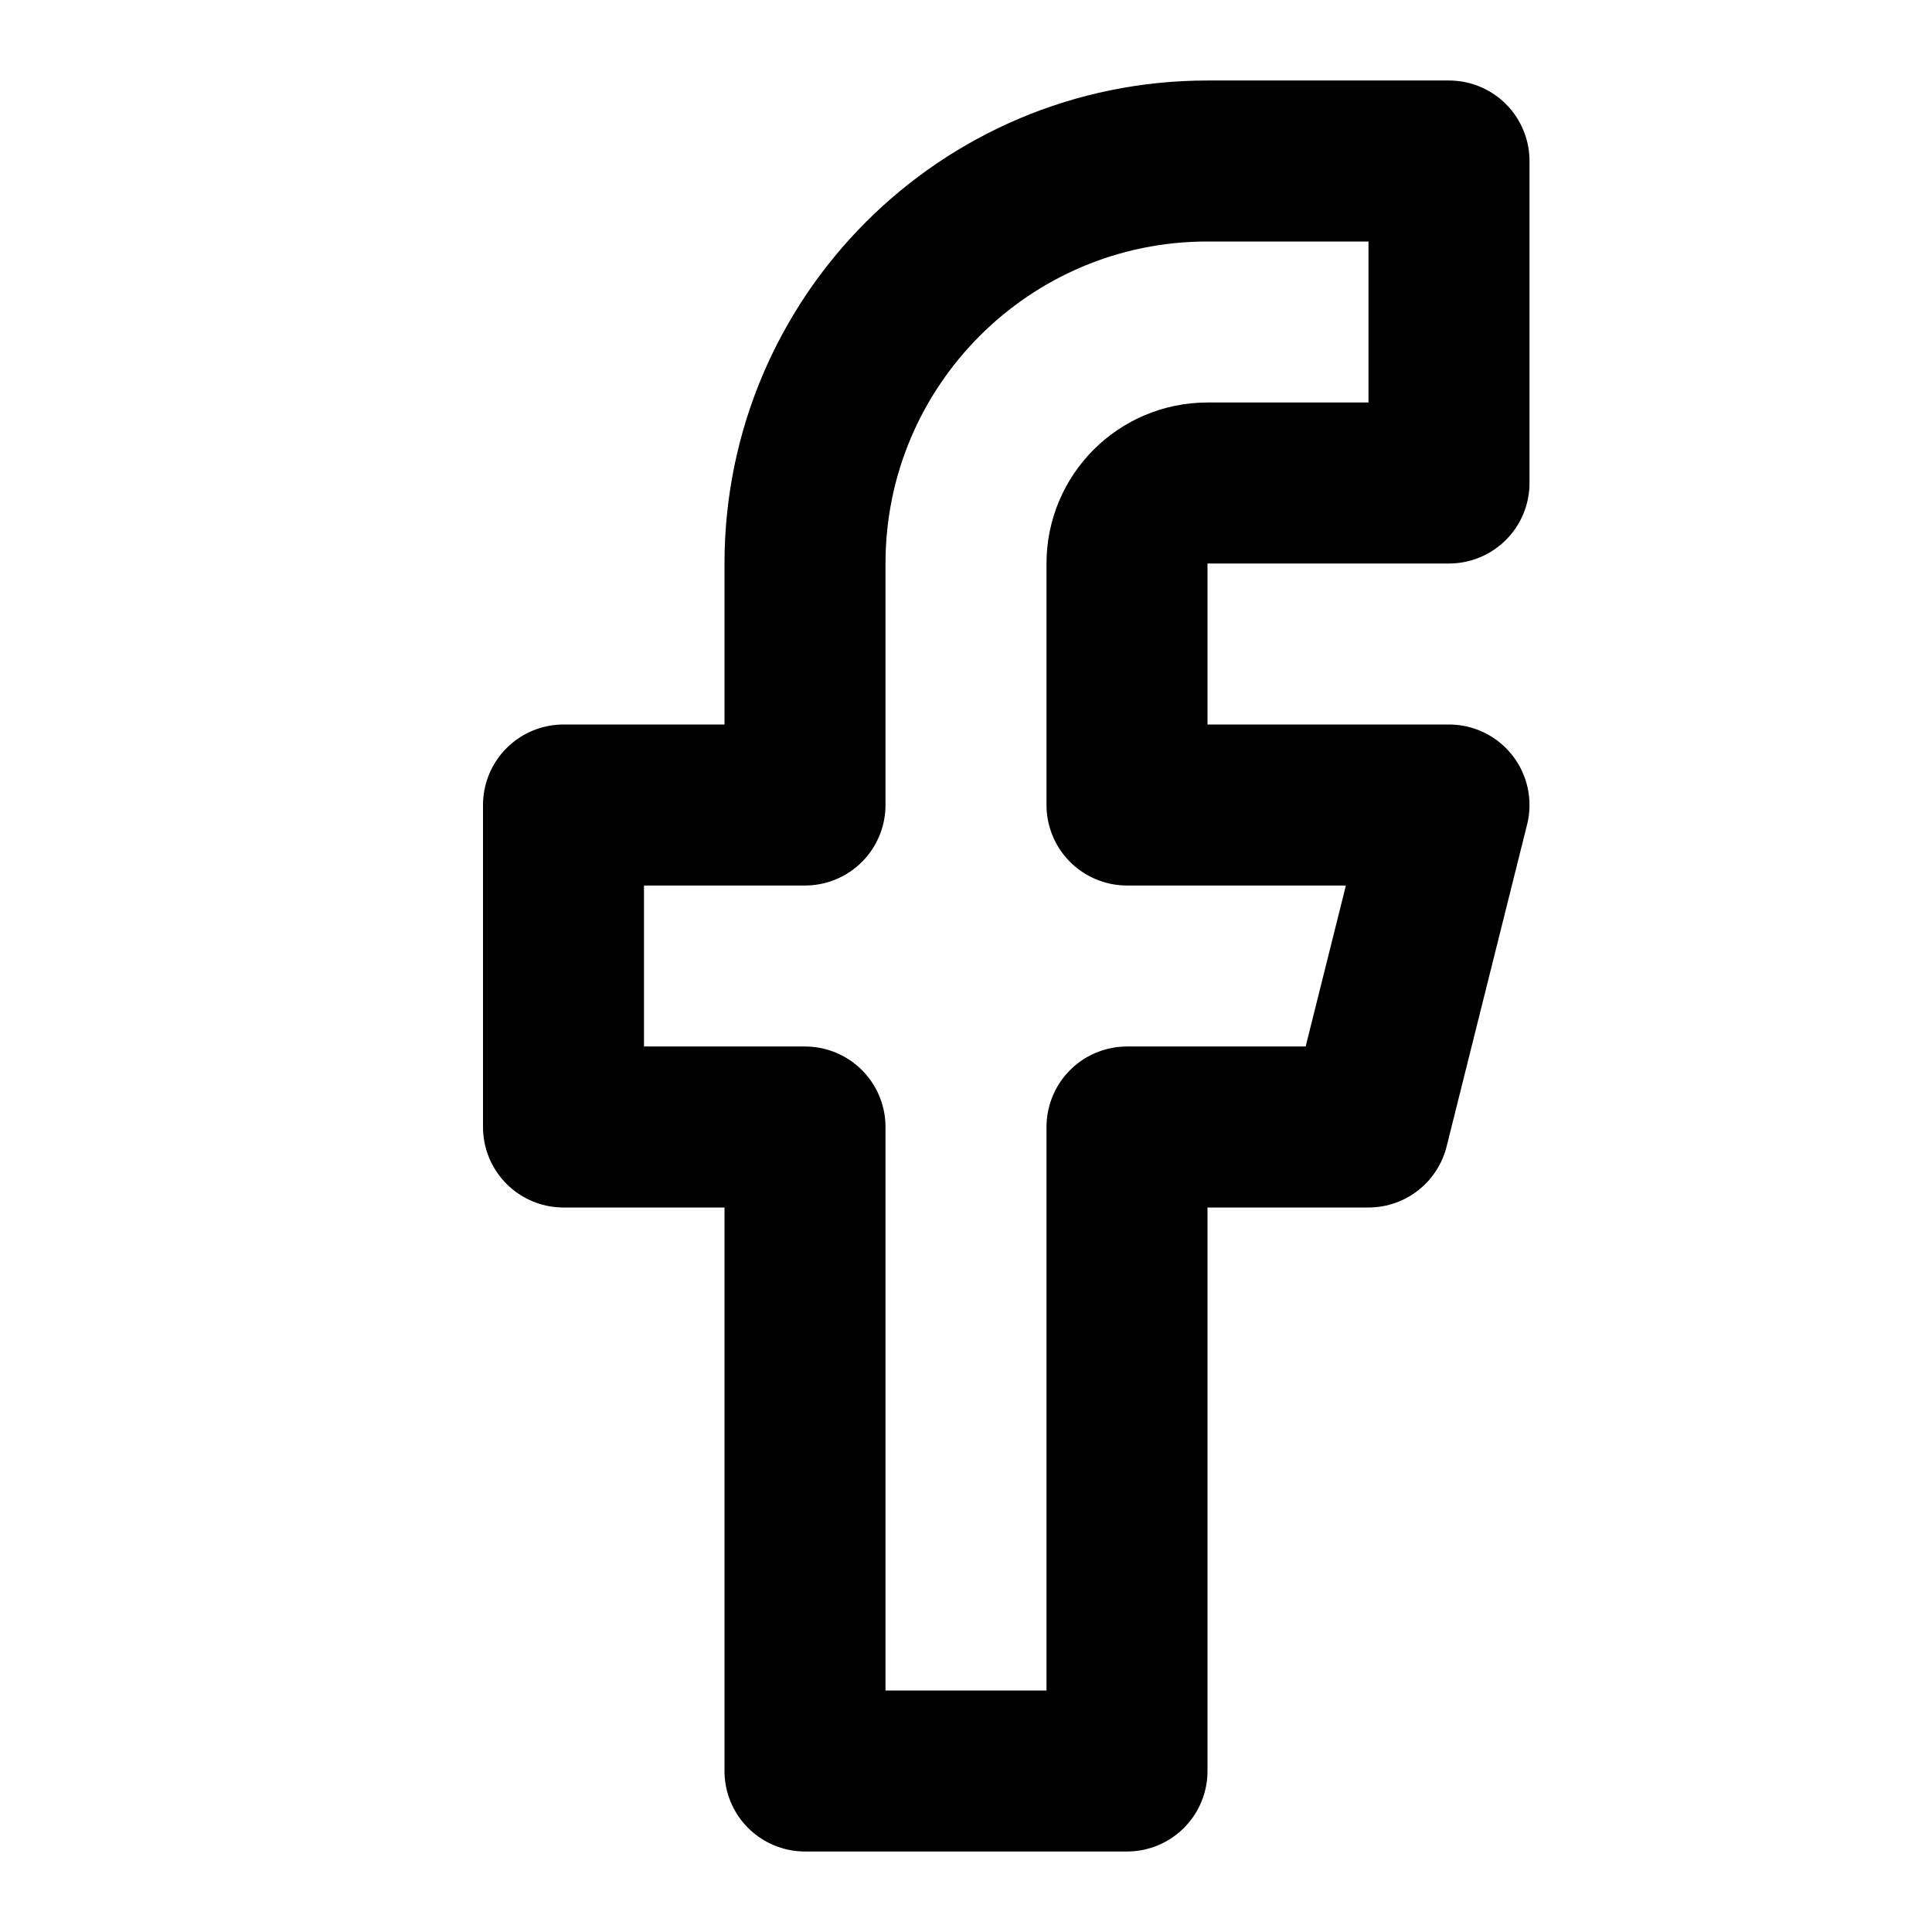
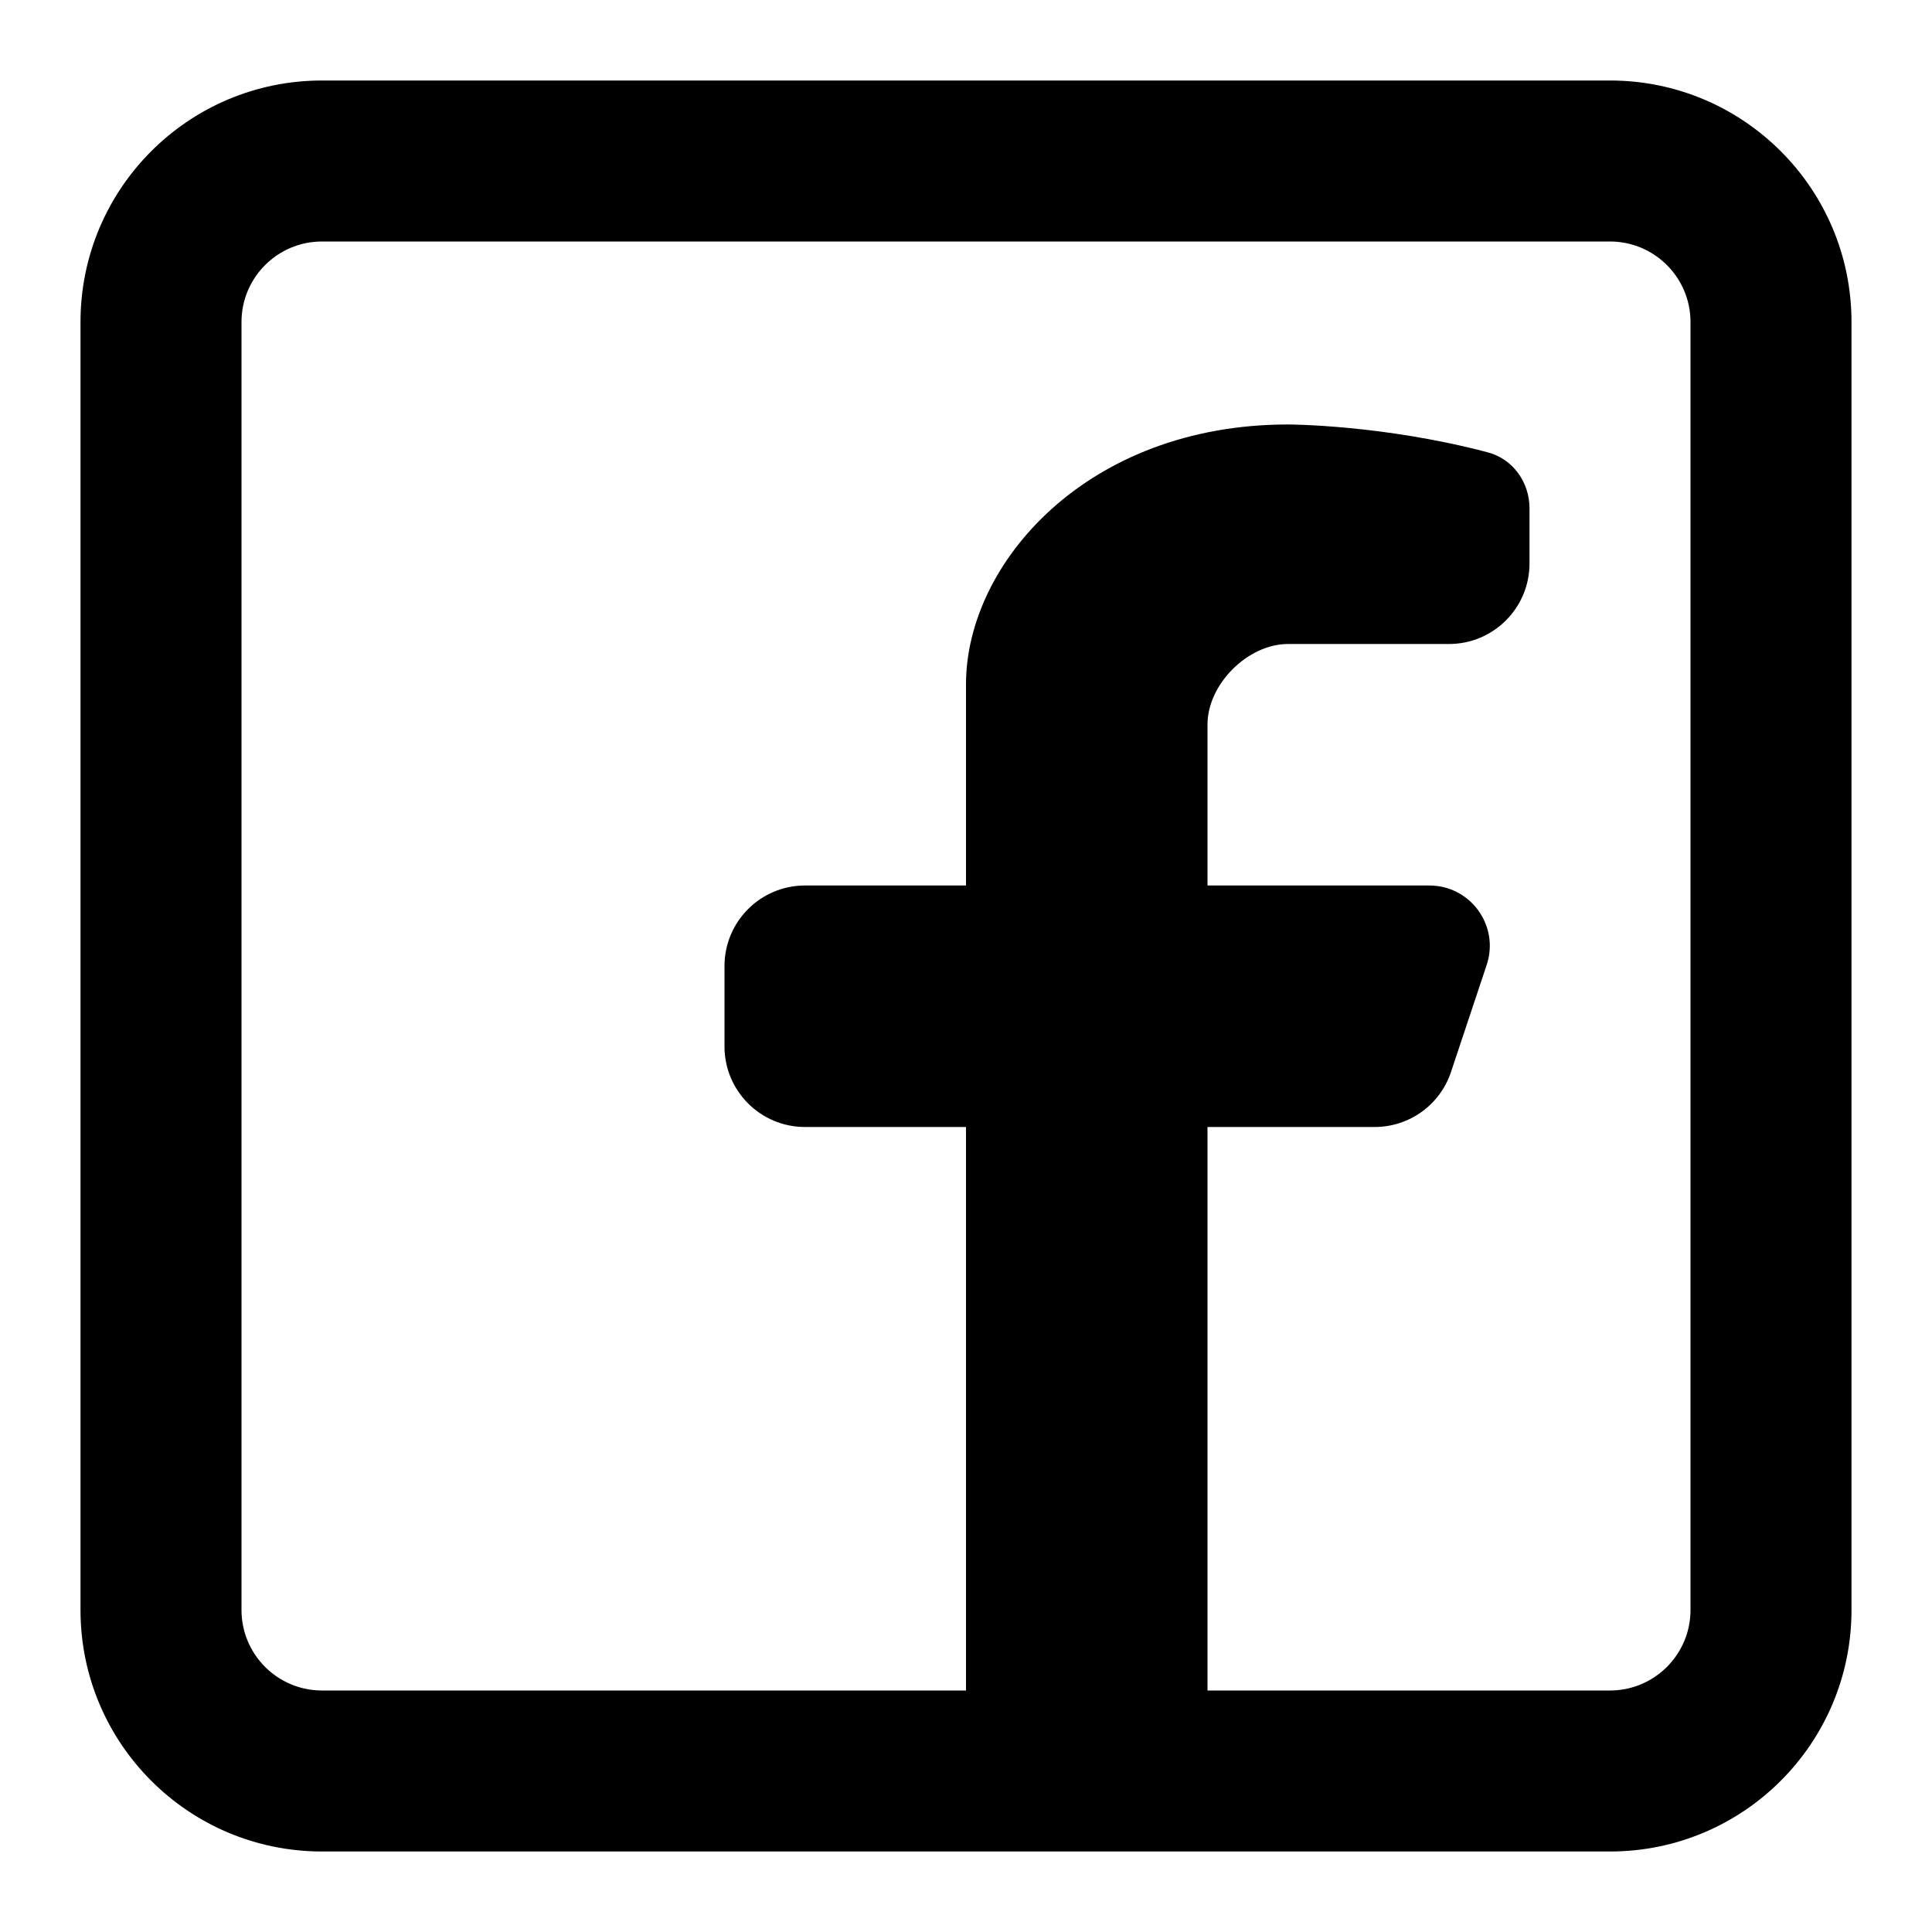
- <svg xmlns="http://www.w3.org/2000/svg" width="24" height="24" viewBox="0 0 24 24" fill="none" stroke="#000" stroke-width="2" stroke-linecap="round" stroke-linejoin="round" class="feather feather-facebook">
-   <path d="M18 2h-3a5 5 0 0 0-5 5v3H7v4h3v8h4v-8h3l1-4h-4V7a1 1 0 0 1 1-1h3z" />
+ <svg xmlns="http://www.w3.org/2000/svg" width="800px" height="800px" viewBox="0 0 24 24" fill="none">
+   <path fill-rule="evenodd" clip-rule="evenodd" d="M20 1C21.657 1 23 2.343 23 4V20C23 21.657 21.657 23 20 23H4C2.343 23 1 21.657 1 20V4C1 2.343 2.343 1 4 1H20ZM20 3C20.552 3 21 3.448 21 4V20C21 20.552 20.552 21 20 21H15V14H17.076C17.507 14 17.889 13.725 18.025 13.316L18.468 11.987C18.63 11.501 18.268 11 17.756 11H15V9C15 8.5 15.5 8 16 8H18C18.552 8 19 7.552 19 7V6.314C19 5.991 18.794 5.701 18.481 5.619C17.171 5.273 16 5.273 16 5.273C13.5 5.273 12 7 12 8.5V11H10C9.448 11 9 11.448 9 12V13C9 13.552 9.448 14 10 14H12V21H4C3.448 21 3 20.552 3 20V4C3 3.448 3.448 3 4 3H20Z" fill="#000" />
</svg>
